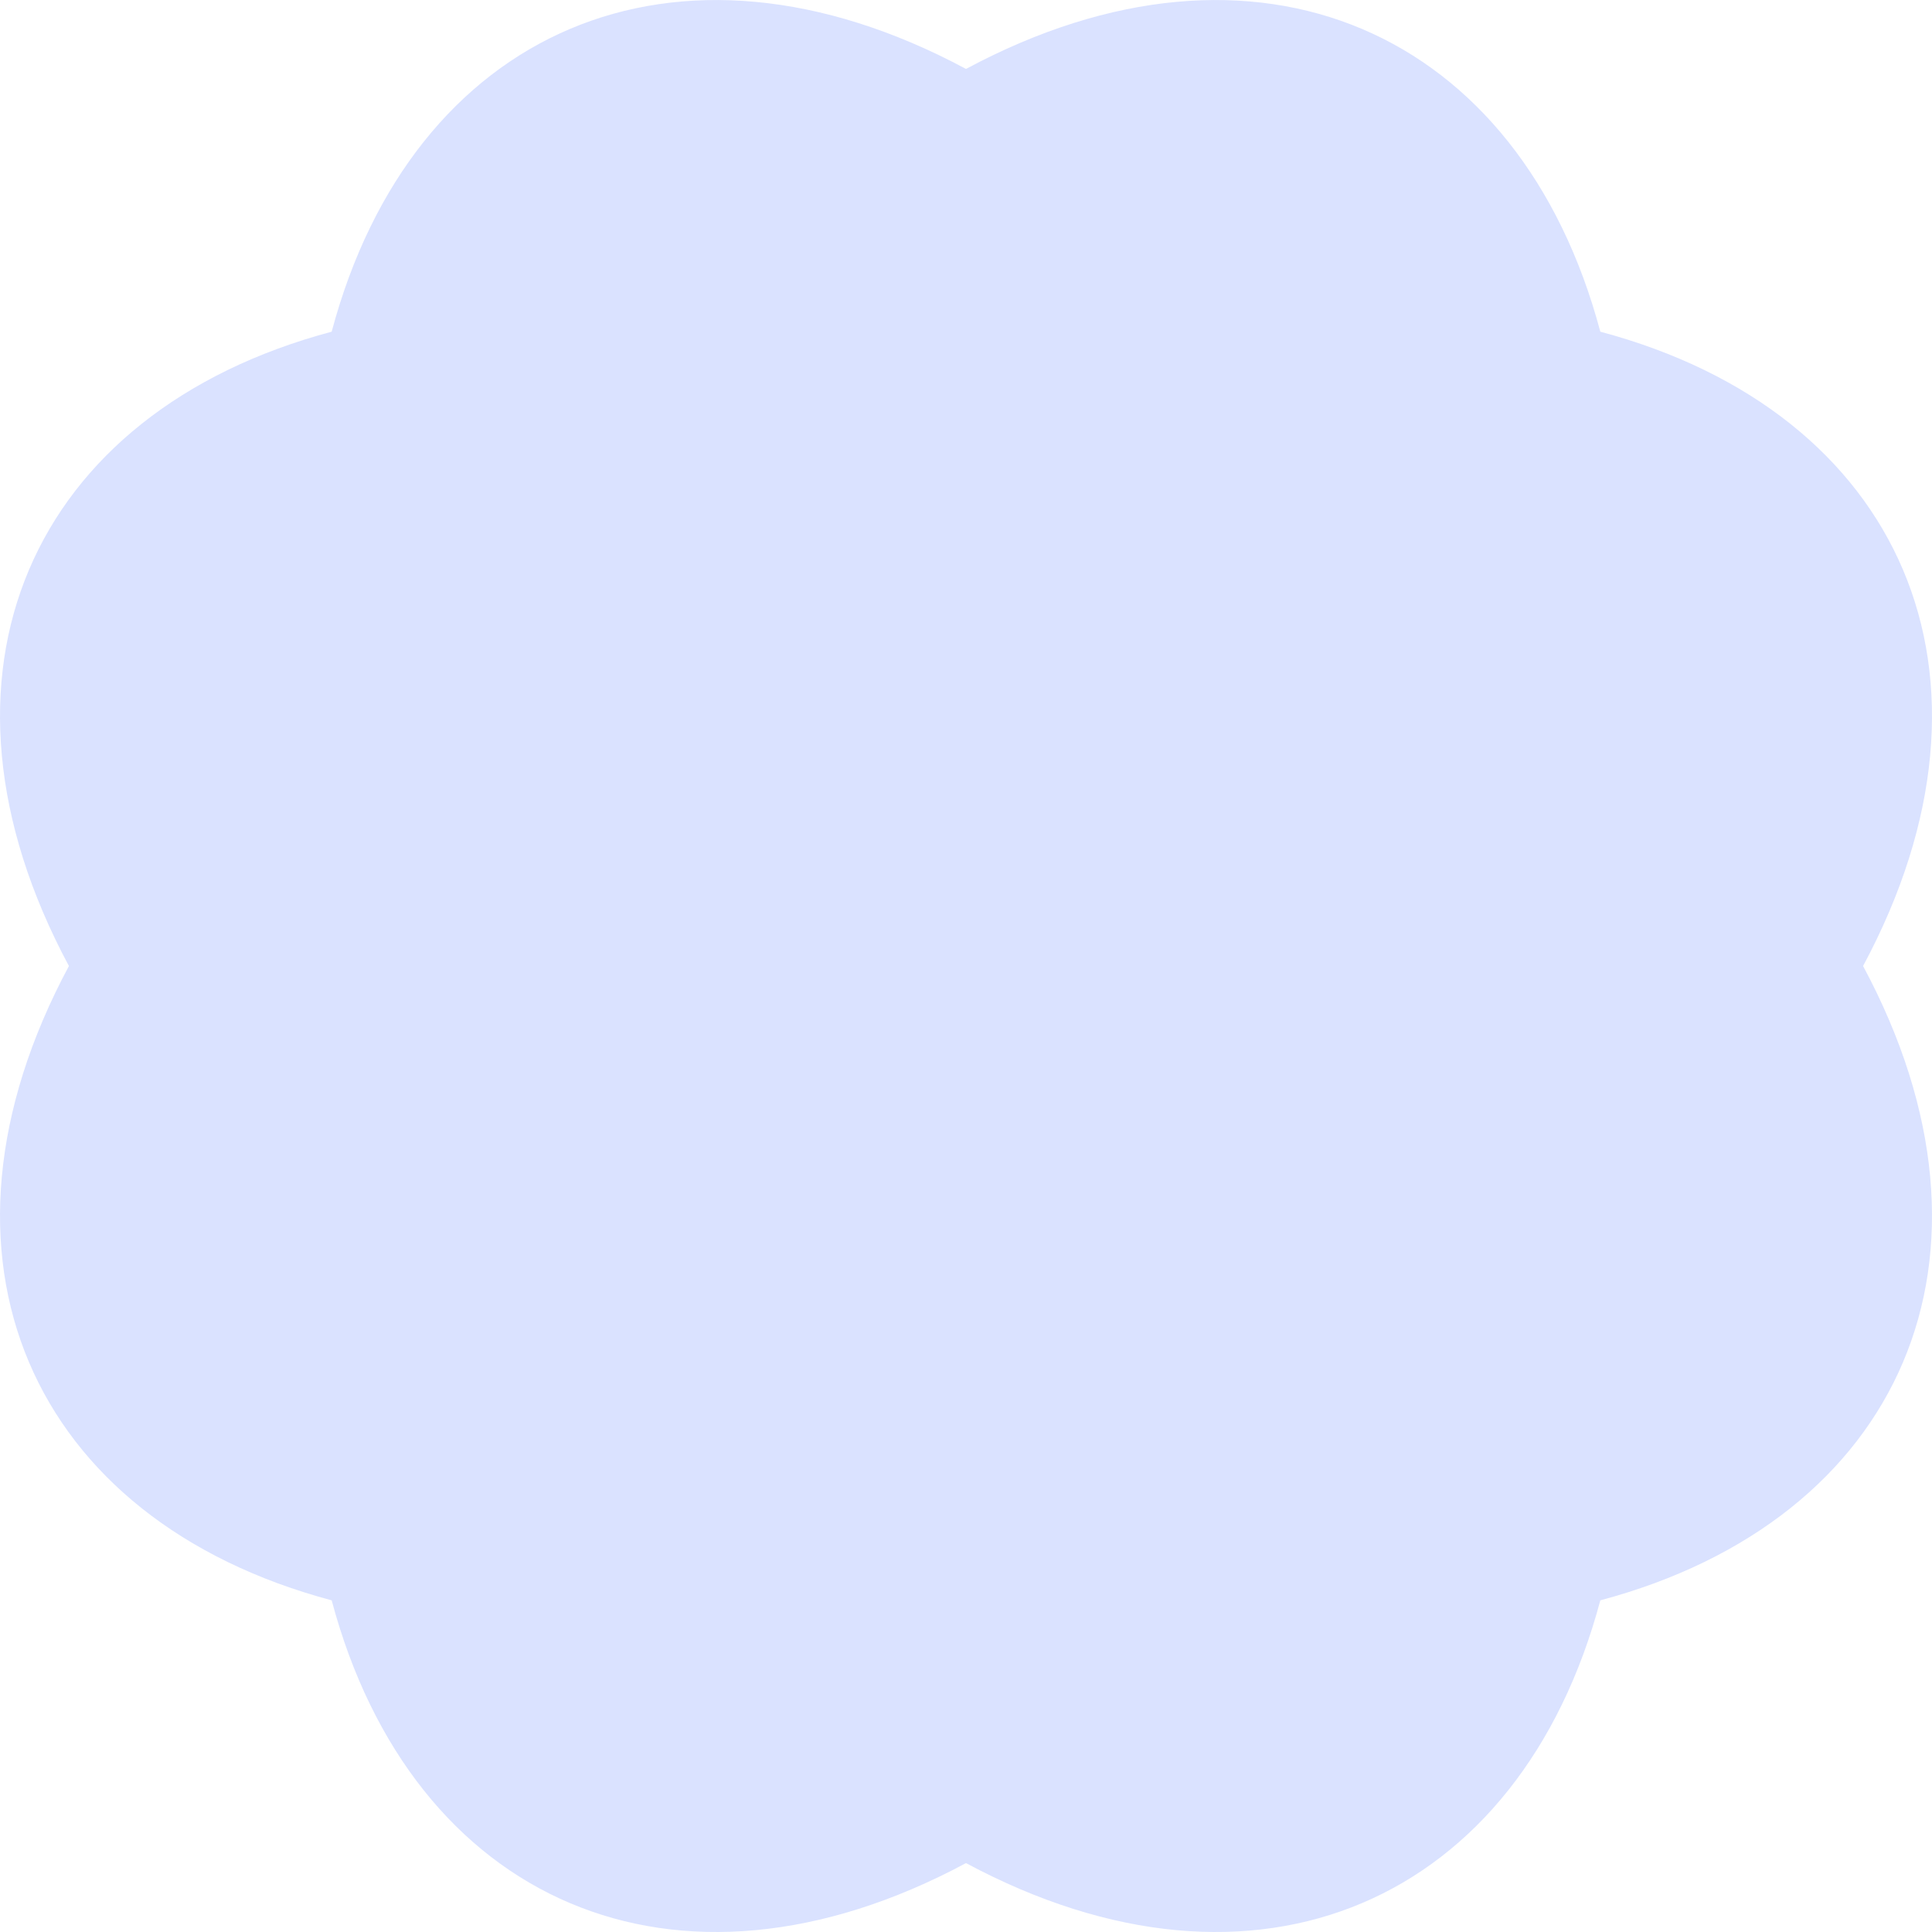
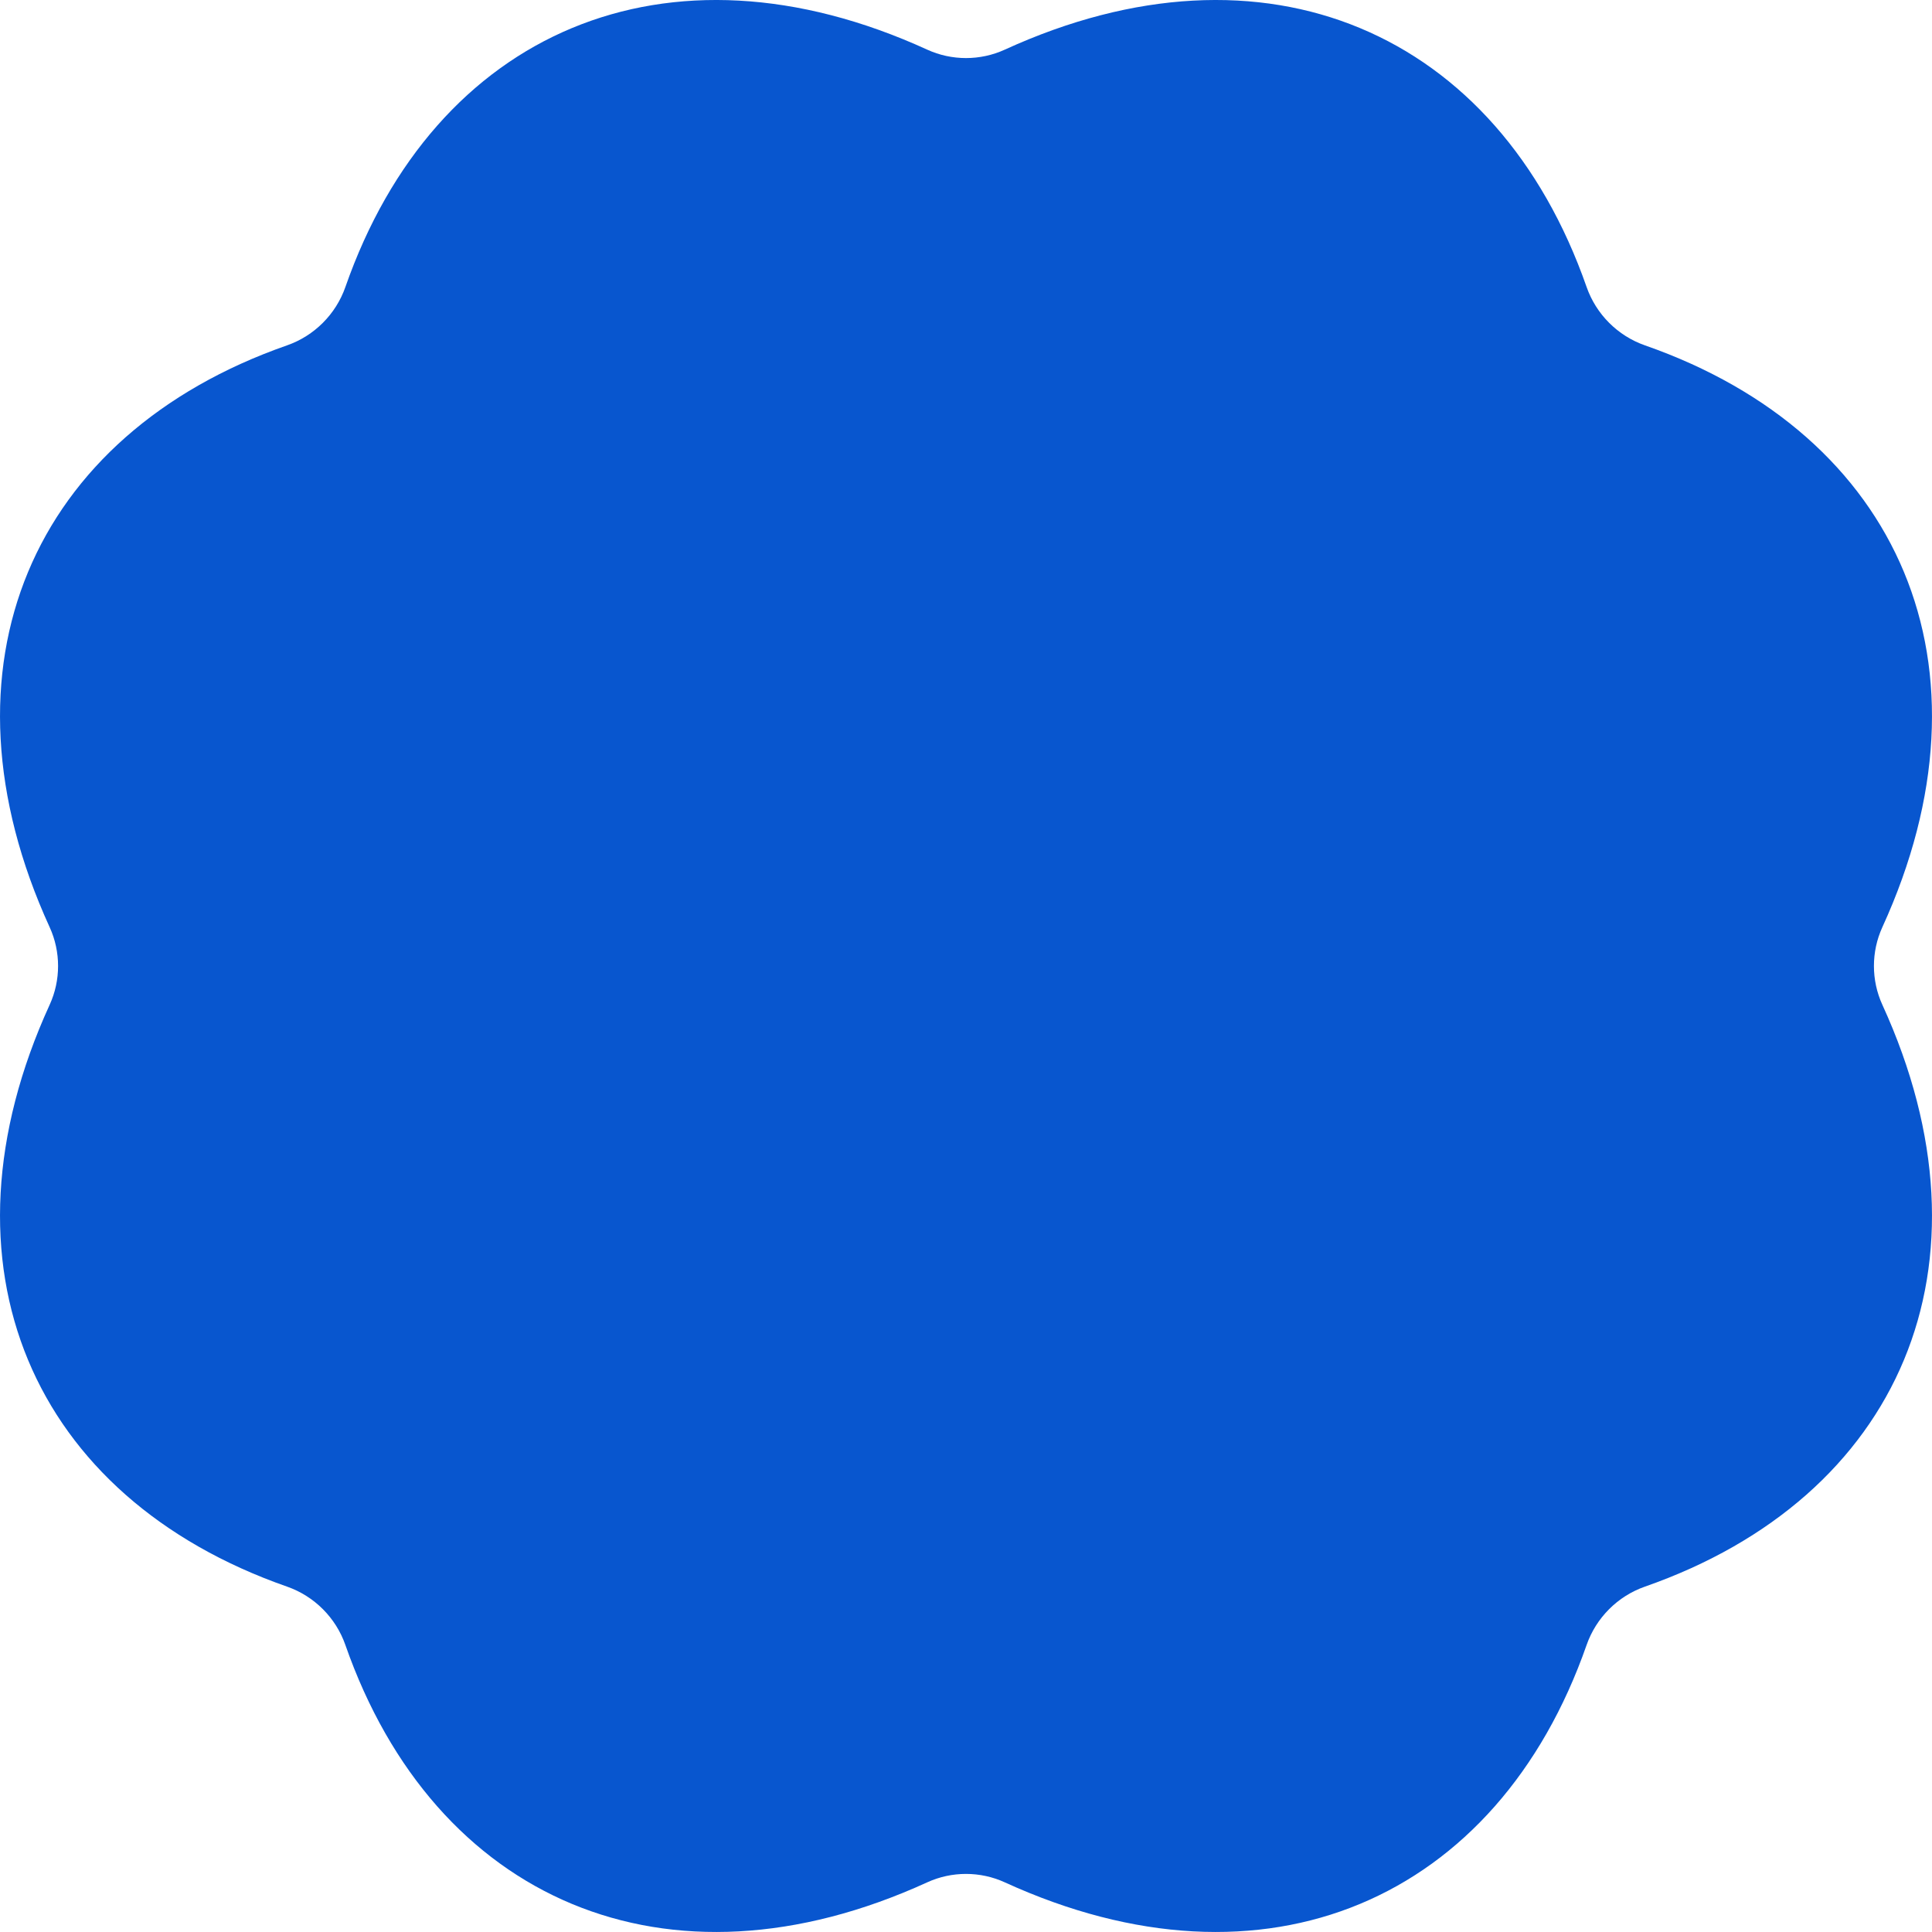
<svg xmlns="http://www.w3.org/2000/svg" width="120" height="120" viewBox="0 0 120 120" fill="none">
-   <path d="M115.719 60.001C125.409 78.061 118.089 94.414 99.399 99.4C94.413 118.09 78.063 125.41 60 115.72C41.937 125.41 25.584 118.09 20.601 99.4C1.911 94.414 -5.409 78.064 4.281 60.001C-5.409 41.938 1.911 25.585 20.601 20.602C25.584 1.912 41.937 -5.408 60 4.282C78.06 -5.408 94.413 1.912 99.399 20.602C118.089 25.585 125.409 41.938 115.719 60.001Z" fill="#DAE2FF" />
+   <path d="M116.915 57.592C116.219 59.115 116.219 60.884 116.916 62.407C124.315 78.584 118.01 93.013 102.17 98.548C100.48 99.138 99.139 100.48 98.548 102.17C93.013 118.009 78.587 124.315 62.408 116.915C60.884 116.218 59.116 116.218 57.592 116.915C41.413 124.315 26.984 118.01 21.451 102.17C20.861 100.48 19.52 99.138 17.829 98.548C1.99 93.013 -4.315 78.587 3.085 62.407C3.781 60.884 3.781 59.115 3.085 57.592C-4.315 41.413 1.99 26.984 17.829 21.451C19.519 20.861 20.861 19.519 21.452 17.828C26.985 1.989 41.413 -4.316 57.592 3.084C59.116 3.781 60.884 3.781 62.408 3.084C78.585 -4.316 93.013 1.99 98.548 17.829C99.139 19.519 100.48 20.86 102.171 21.451C118.01 26.984 124.315 41.412 116.915 57.592Z" fill="#0856CF" />
</svg>
